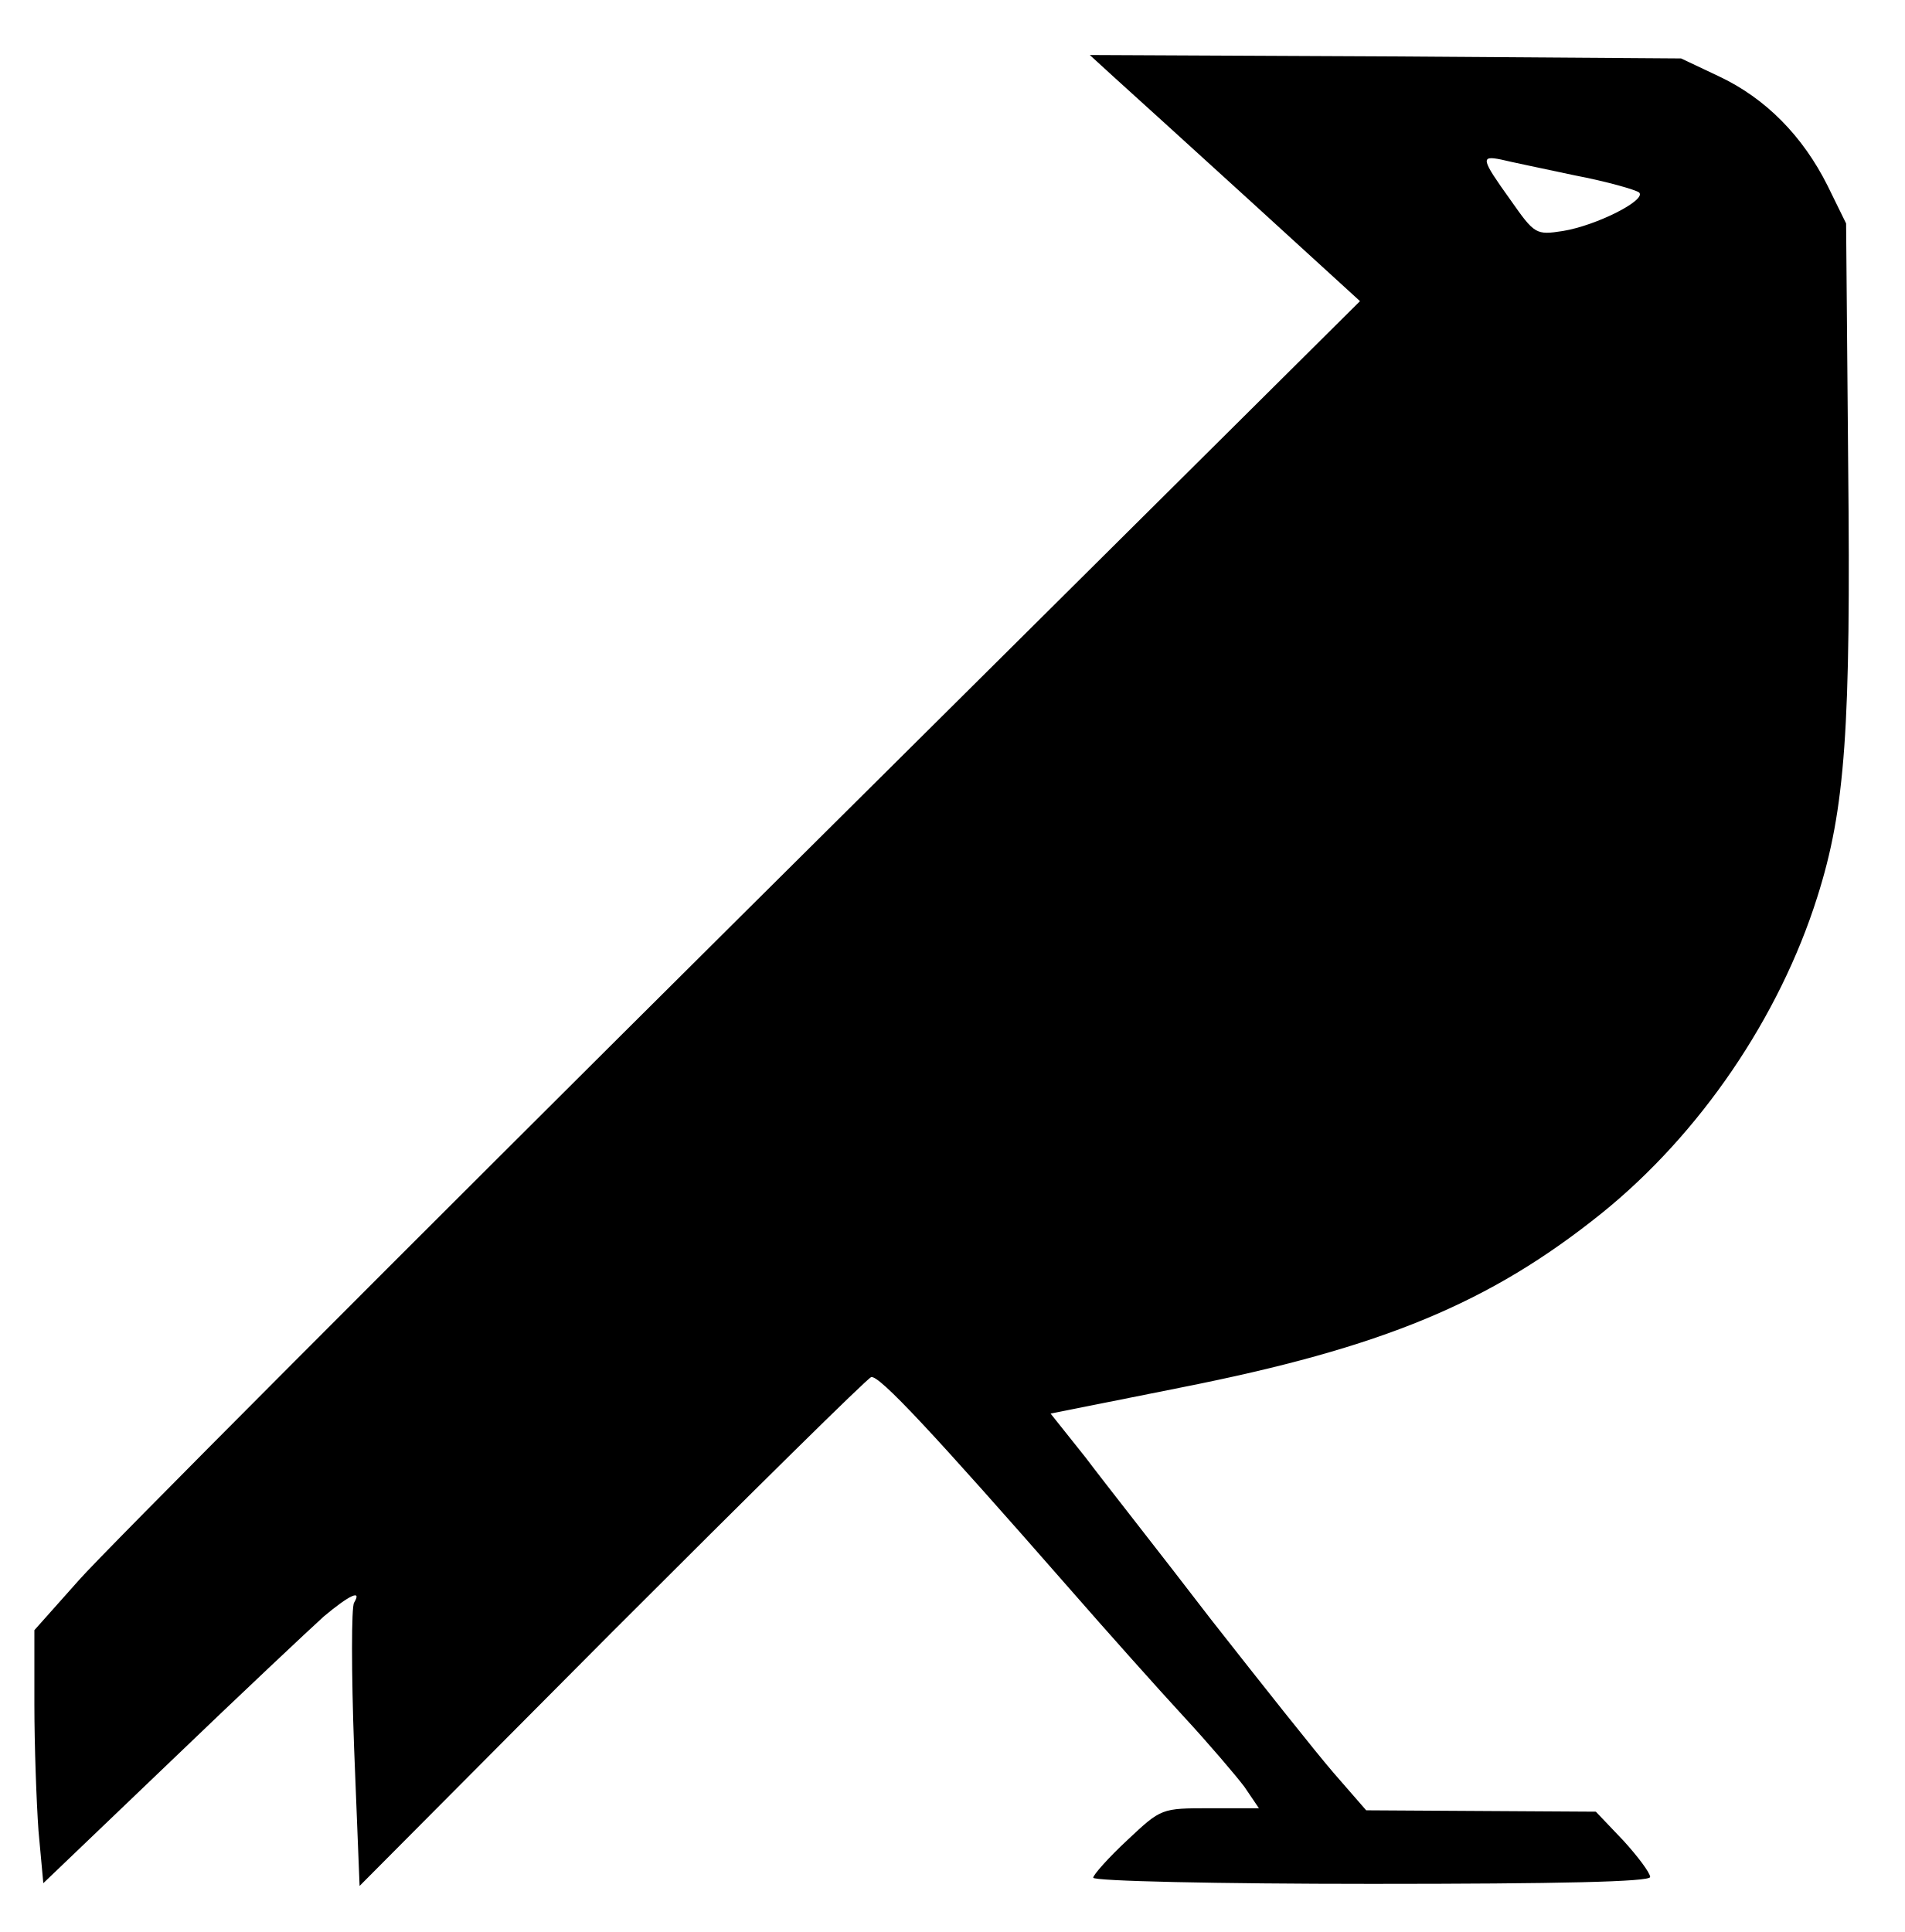
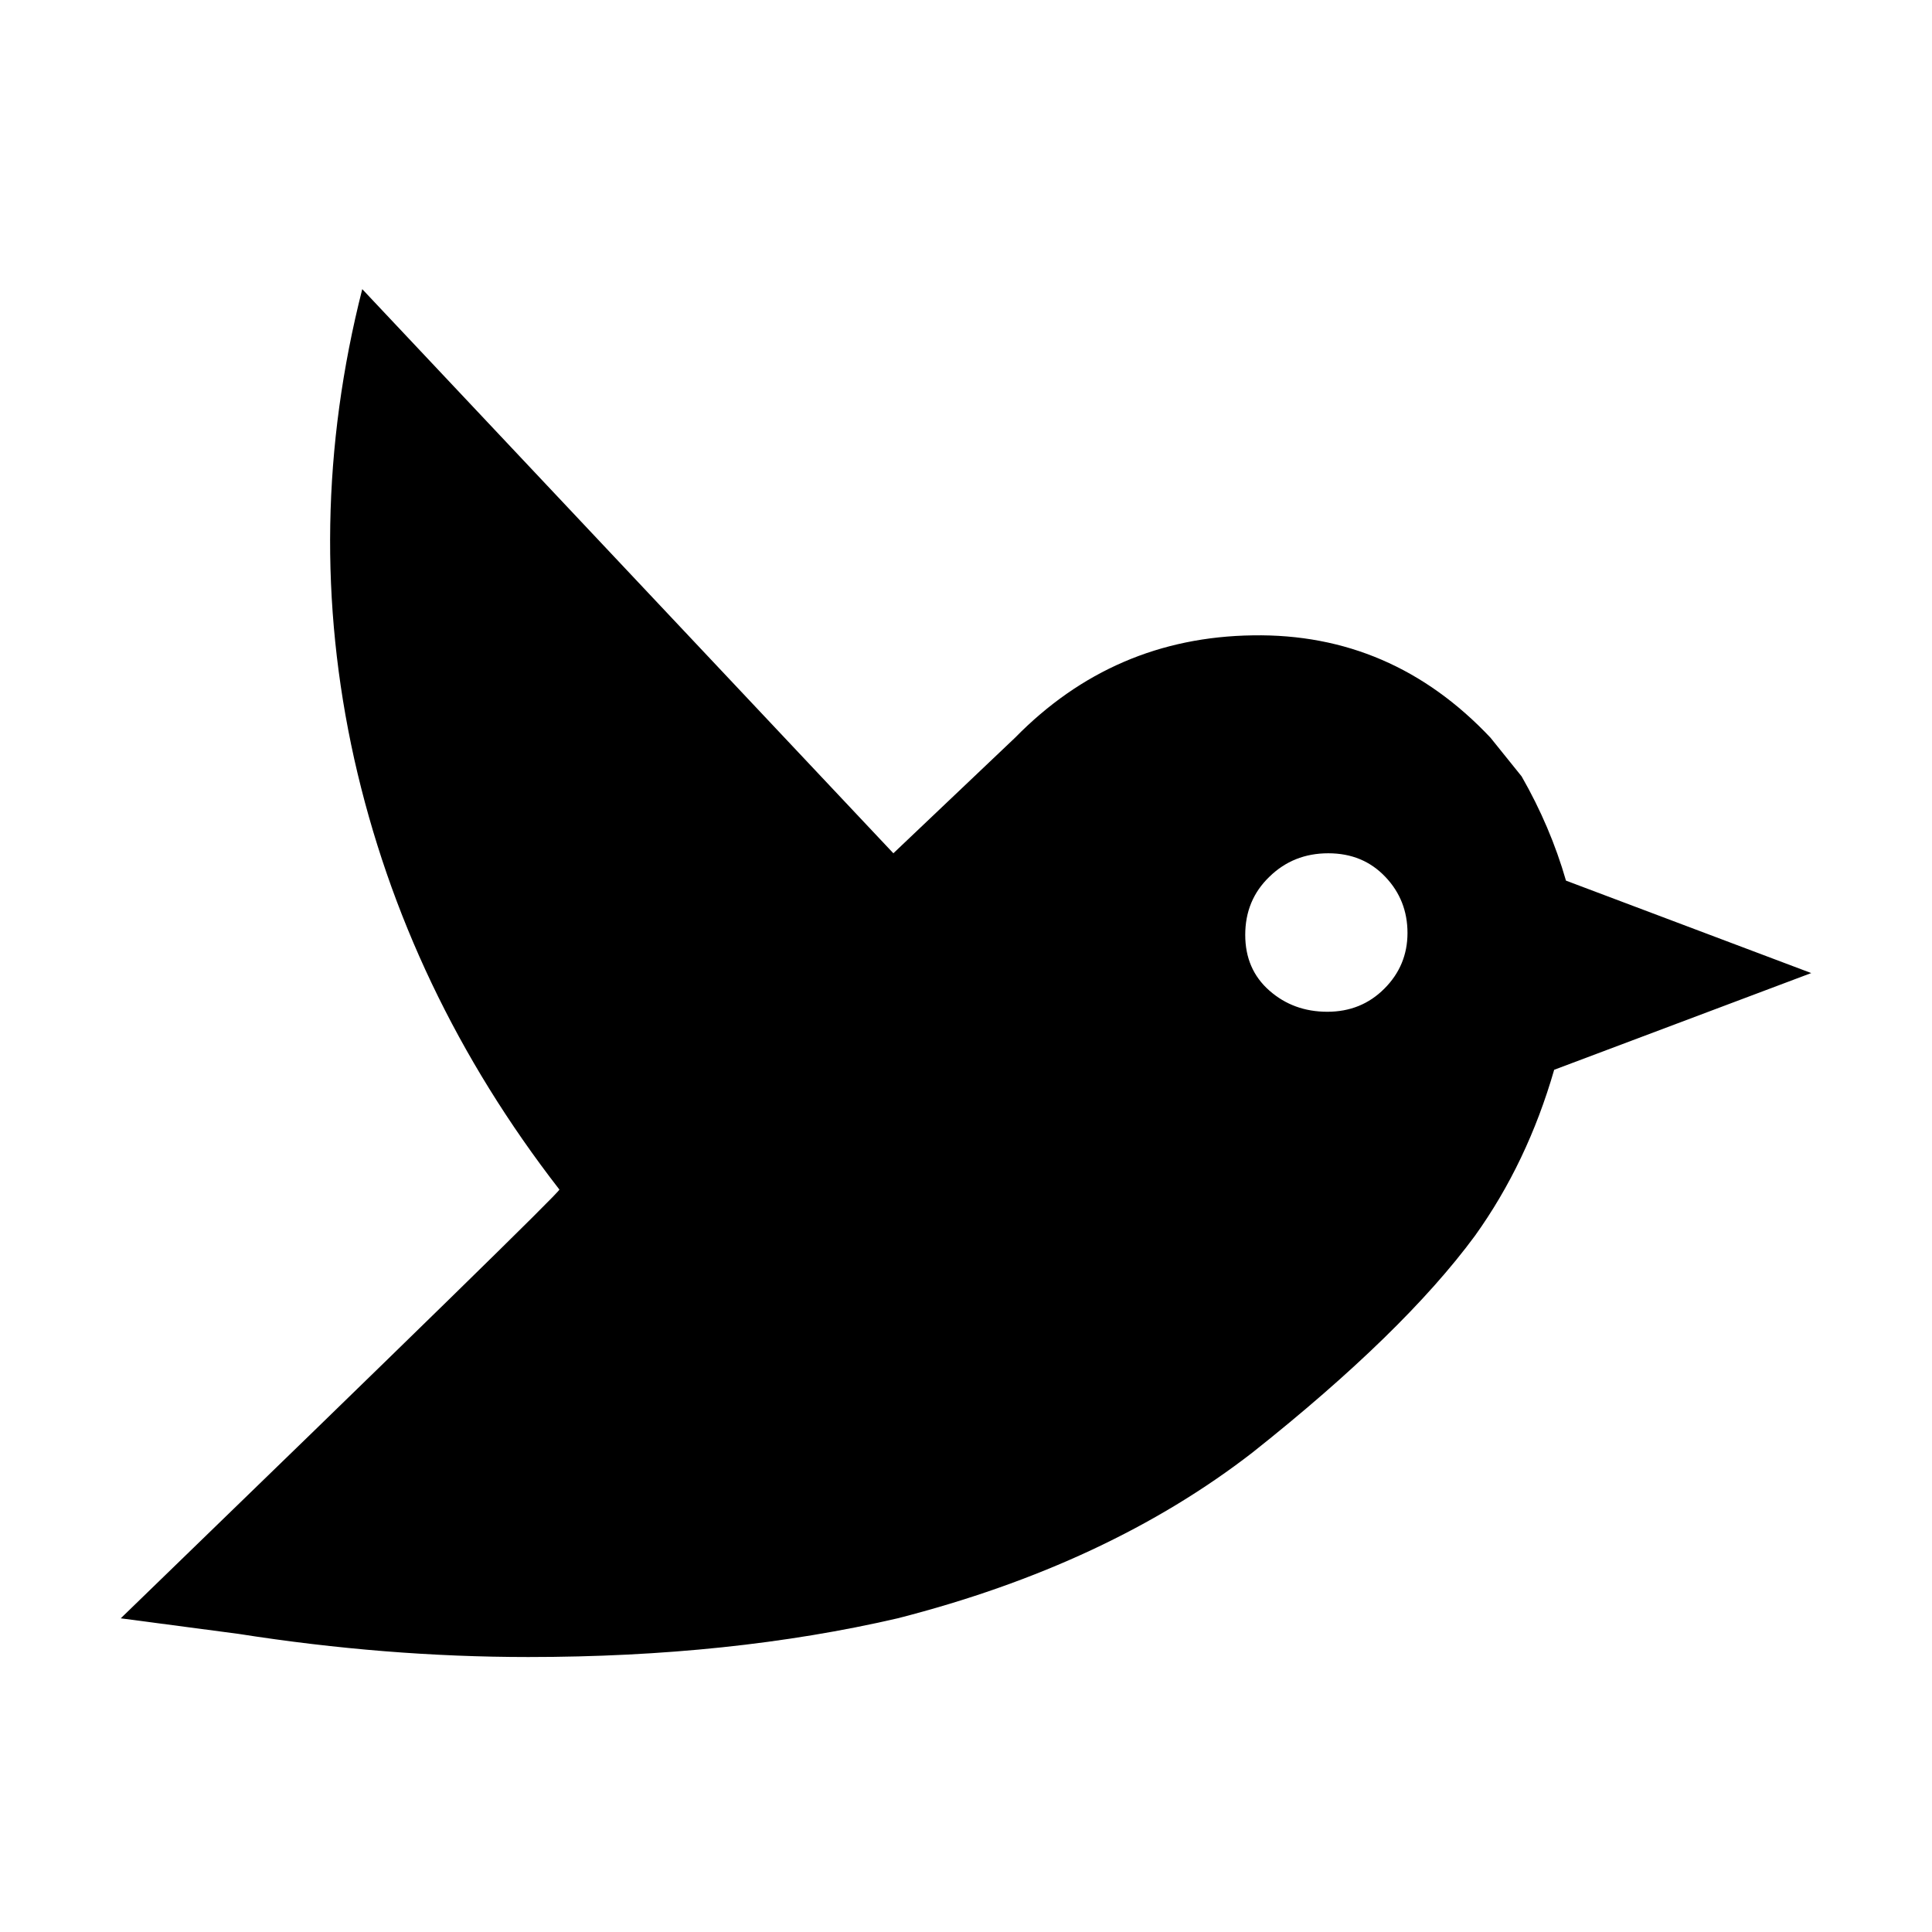
- <svg xmlns="http://www.w3.org/2000/svg" version="1.0" width="277pt" height="281pt" viewBox="0 0 277 281" preserveAspectRatio="xMidYMid meet">
-   <g transform="translate(0,281) scale(0.1,-0.1)" fill="#000000" stroke="none">
-     <path d="M1620 2698 c19 -17 108 -98 197 -179 l161 -147 -899 -893 c-495 -492 -929 -927 -964 -967 l-65 -73 0 -108 c0 -59 3 -142 6 -184 l7 -76 186 178 c102 98 202 192 222 210 37 31 56 40 44 20 -4 -6 -4 -101 0 -211 l8 -201 367 369 c202 202 372 370 377 371 11 4 91 -82 288 -307 55 -63 130 -147 166 -186 37 -40 77 -87 89 -103 l21 -31 -71 0 c-71 0 -71 0 -120 -46 -28 -26 -50 -51 -50 -55 0 -5 182 -9 405 -9 273 0 405 3 405 10 0 6 -18 30 -39 53 l-40 42 -167 1 -167 1 -47 54 c-26 30 -106 131 -179 224 -72 94 -155 199 -182 235 l-51 64 190 38 c293 58 449 123 611 253 144 116 259 286 314 460 41 129 49 245 45 630 l-3 350 -27 55 c-36 72 -90 127 -158 159 l-55 26 -430 3 -430 2 35 -32z m670 -143 c47 -9 89 -21 94 -25 11 -11 -62 -48 -111 -56 -39 -6 -41 -5 -76 45 -43 60 -44 65 -14 59 12 -3 60 -13 107 -23z" />
-   </g>
+ <svg xmlns="http://www.w3.org/2000/svg" viewBox="0 0 64 64" role="img" aria-label="Shelly file icon">
+   <path fill="#000000" d="M 60 -21.766 L 51.875 -24.828 C 51.531 -26.023 51.039 -27.176 50.406 -28.281 L 49.375 -29.562 C 47.195 -31.875 44.57 -33.004 41.5 -32.953 C 38.426 -32.91 35.801 -31.781 33.625 -29.562 L 29.594 -25.734 L 12 -44.422 C 10.676 -39.211 10.586 -34.023 11.734 -28.859 C 12.891 -23.703 15.156 -18.945 18.531 -14.594 C 18.531 -14.508 13.688 -9.773 4 -0.391 L 7.906 0.125 C 11.145 0.633 14.344 0.891 17.5 0.891 C 21.977 0.891 26.055 0.461 29.734 -0.391 C 34.379 -1.578 38.301 -3.41 41.5 -5.891 C 44.832 -8.535 47.285 -10.926 48.859 -13.062 C 50.016 -14.676 50.891 -16.508 51.484 -18.562 Z M 45.859 -21.25 C 45.348 -20.738 44.719 -20.484 43.969 -20.484 C 43.219 -20.484 42.578 -20.719 42.047 -21.188 C 41.516 -21.656 41.25 -22.27 41.25 -23.031 C 41.25 -23.801 41.516 -24.441 42.047 -24.953 C 42.578 -25.473 43.227 -25.734 44 -25.734 C 44.77 -25.734 45.398 -25.473 45.891 -24.953 C 46.379 -24.441 46.625 -23.82 46.625 -23.094 C 46.625 -22.375 46.367 -21.758 45.859 -21.25 Z" transform="translate(0 54)" />
</svg>
